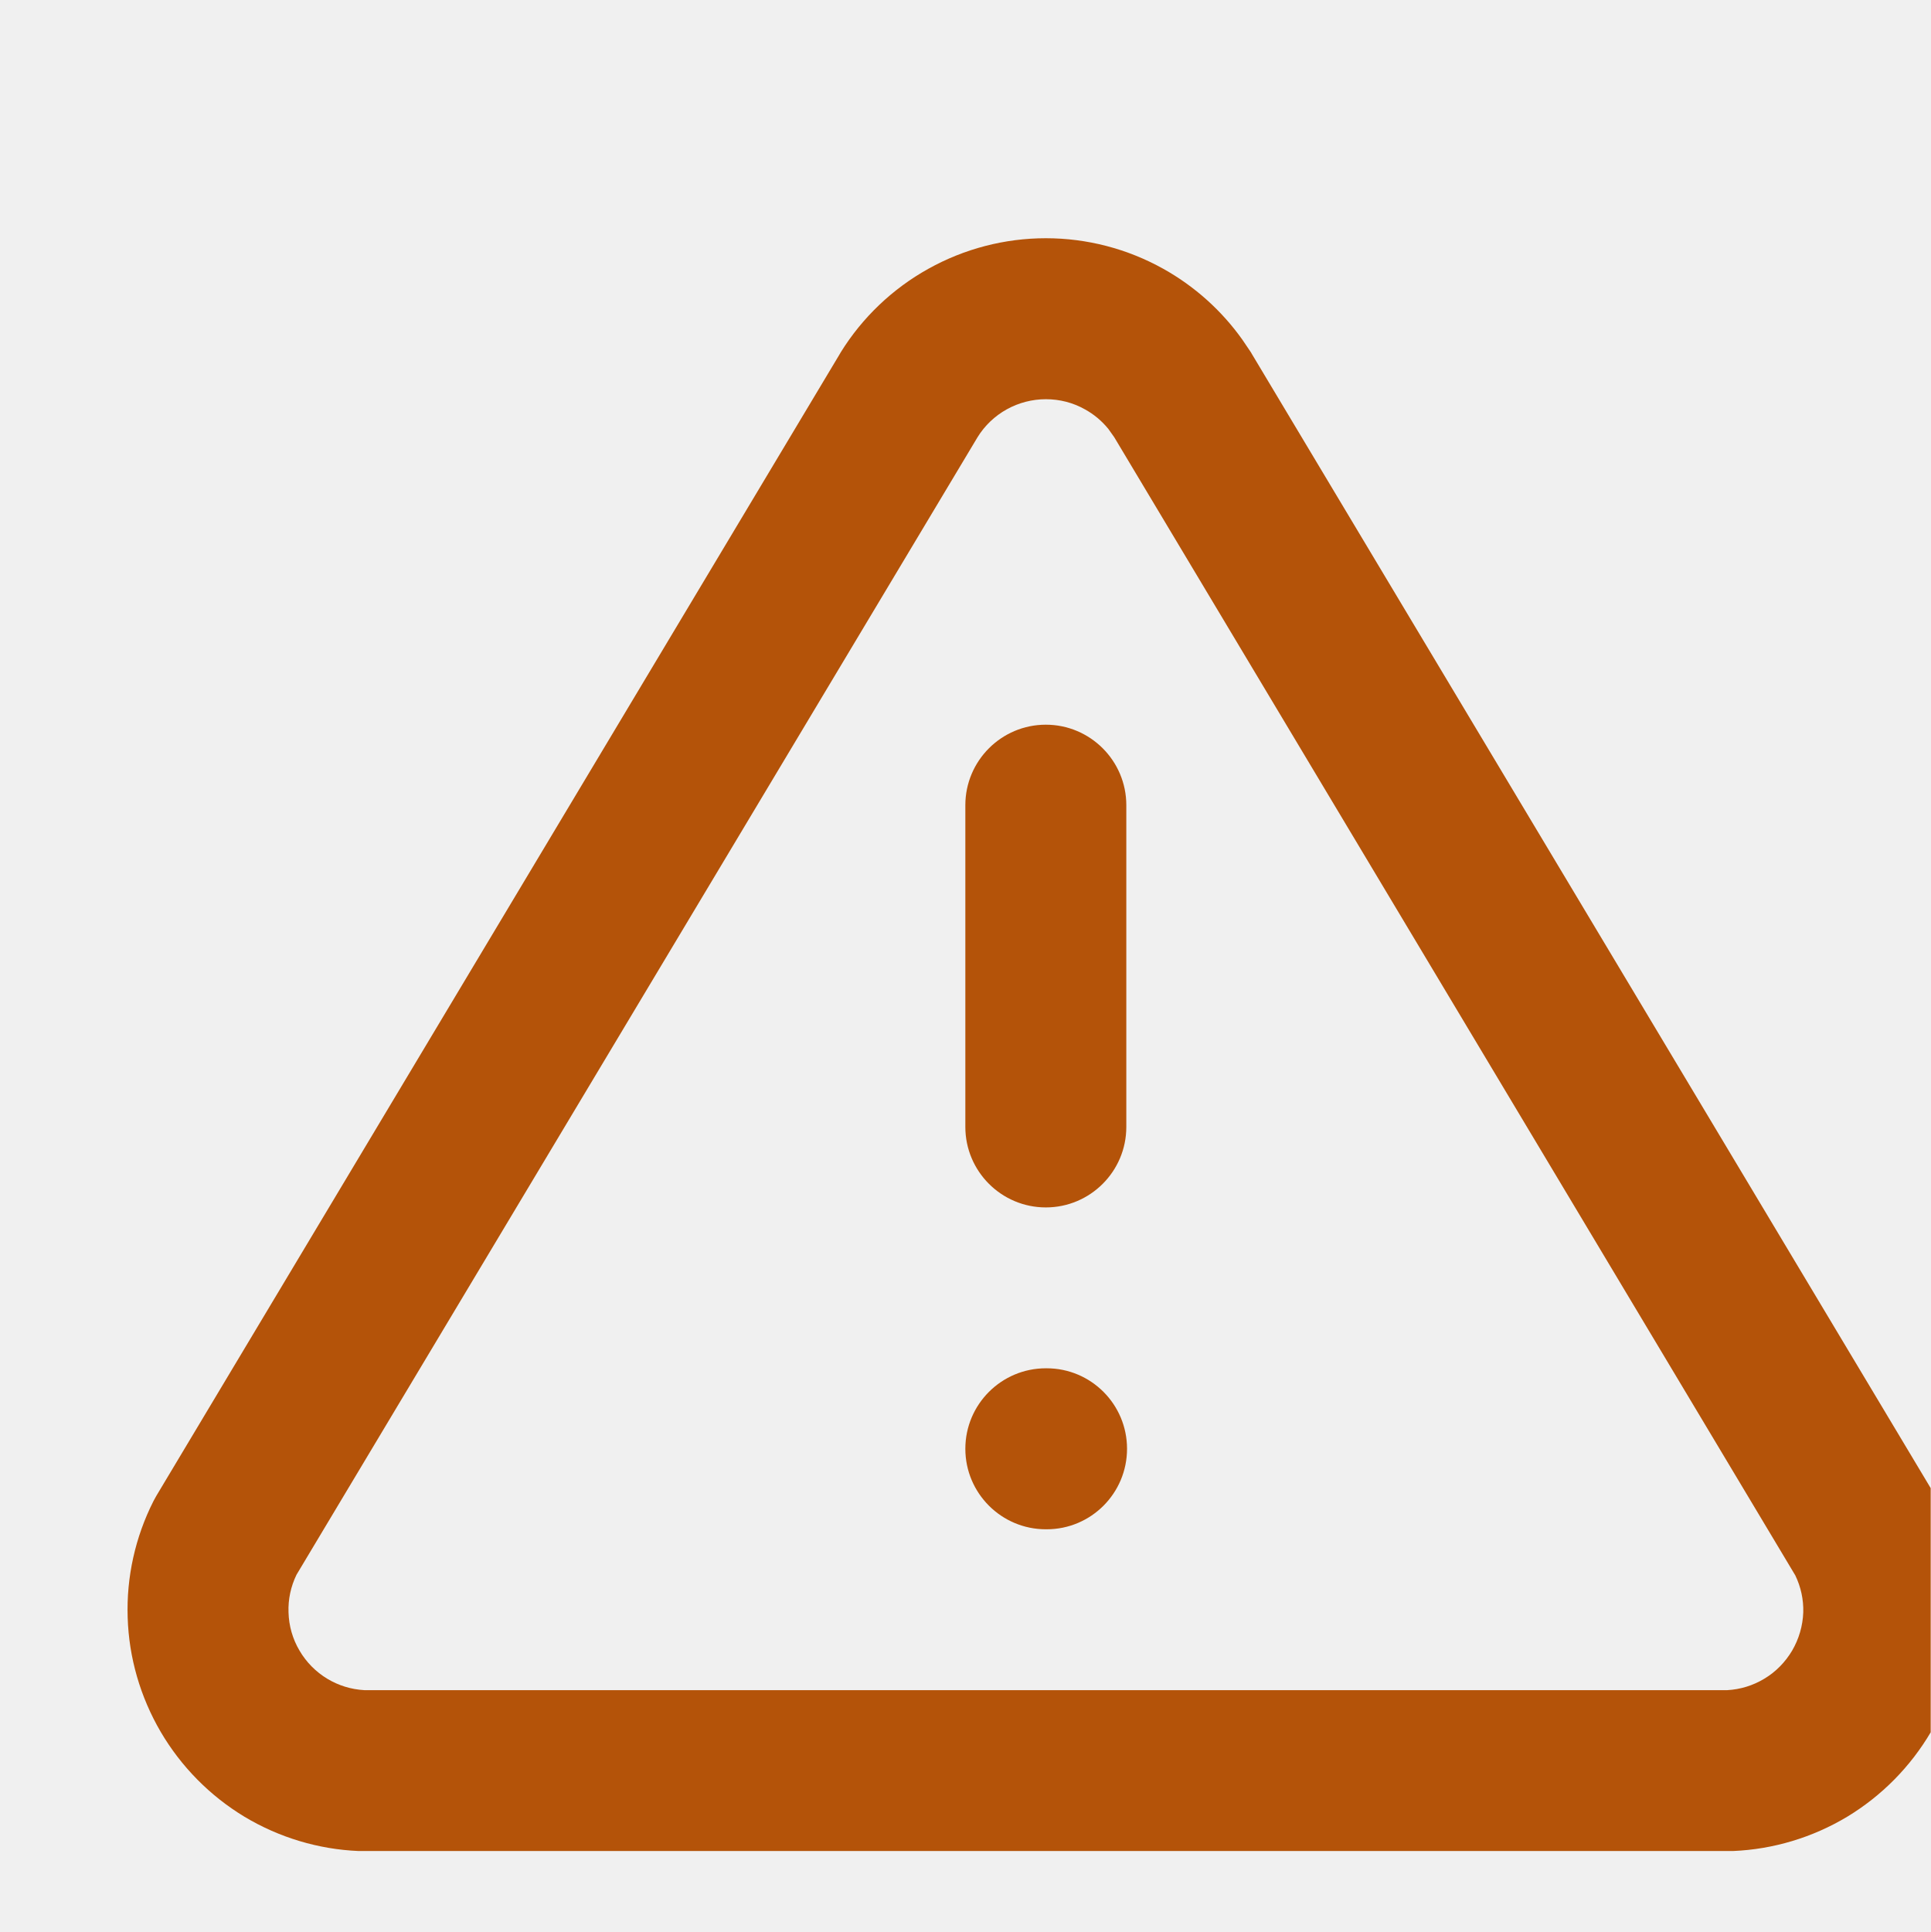
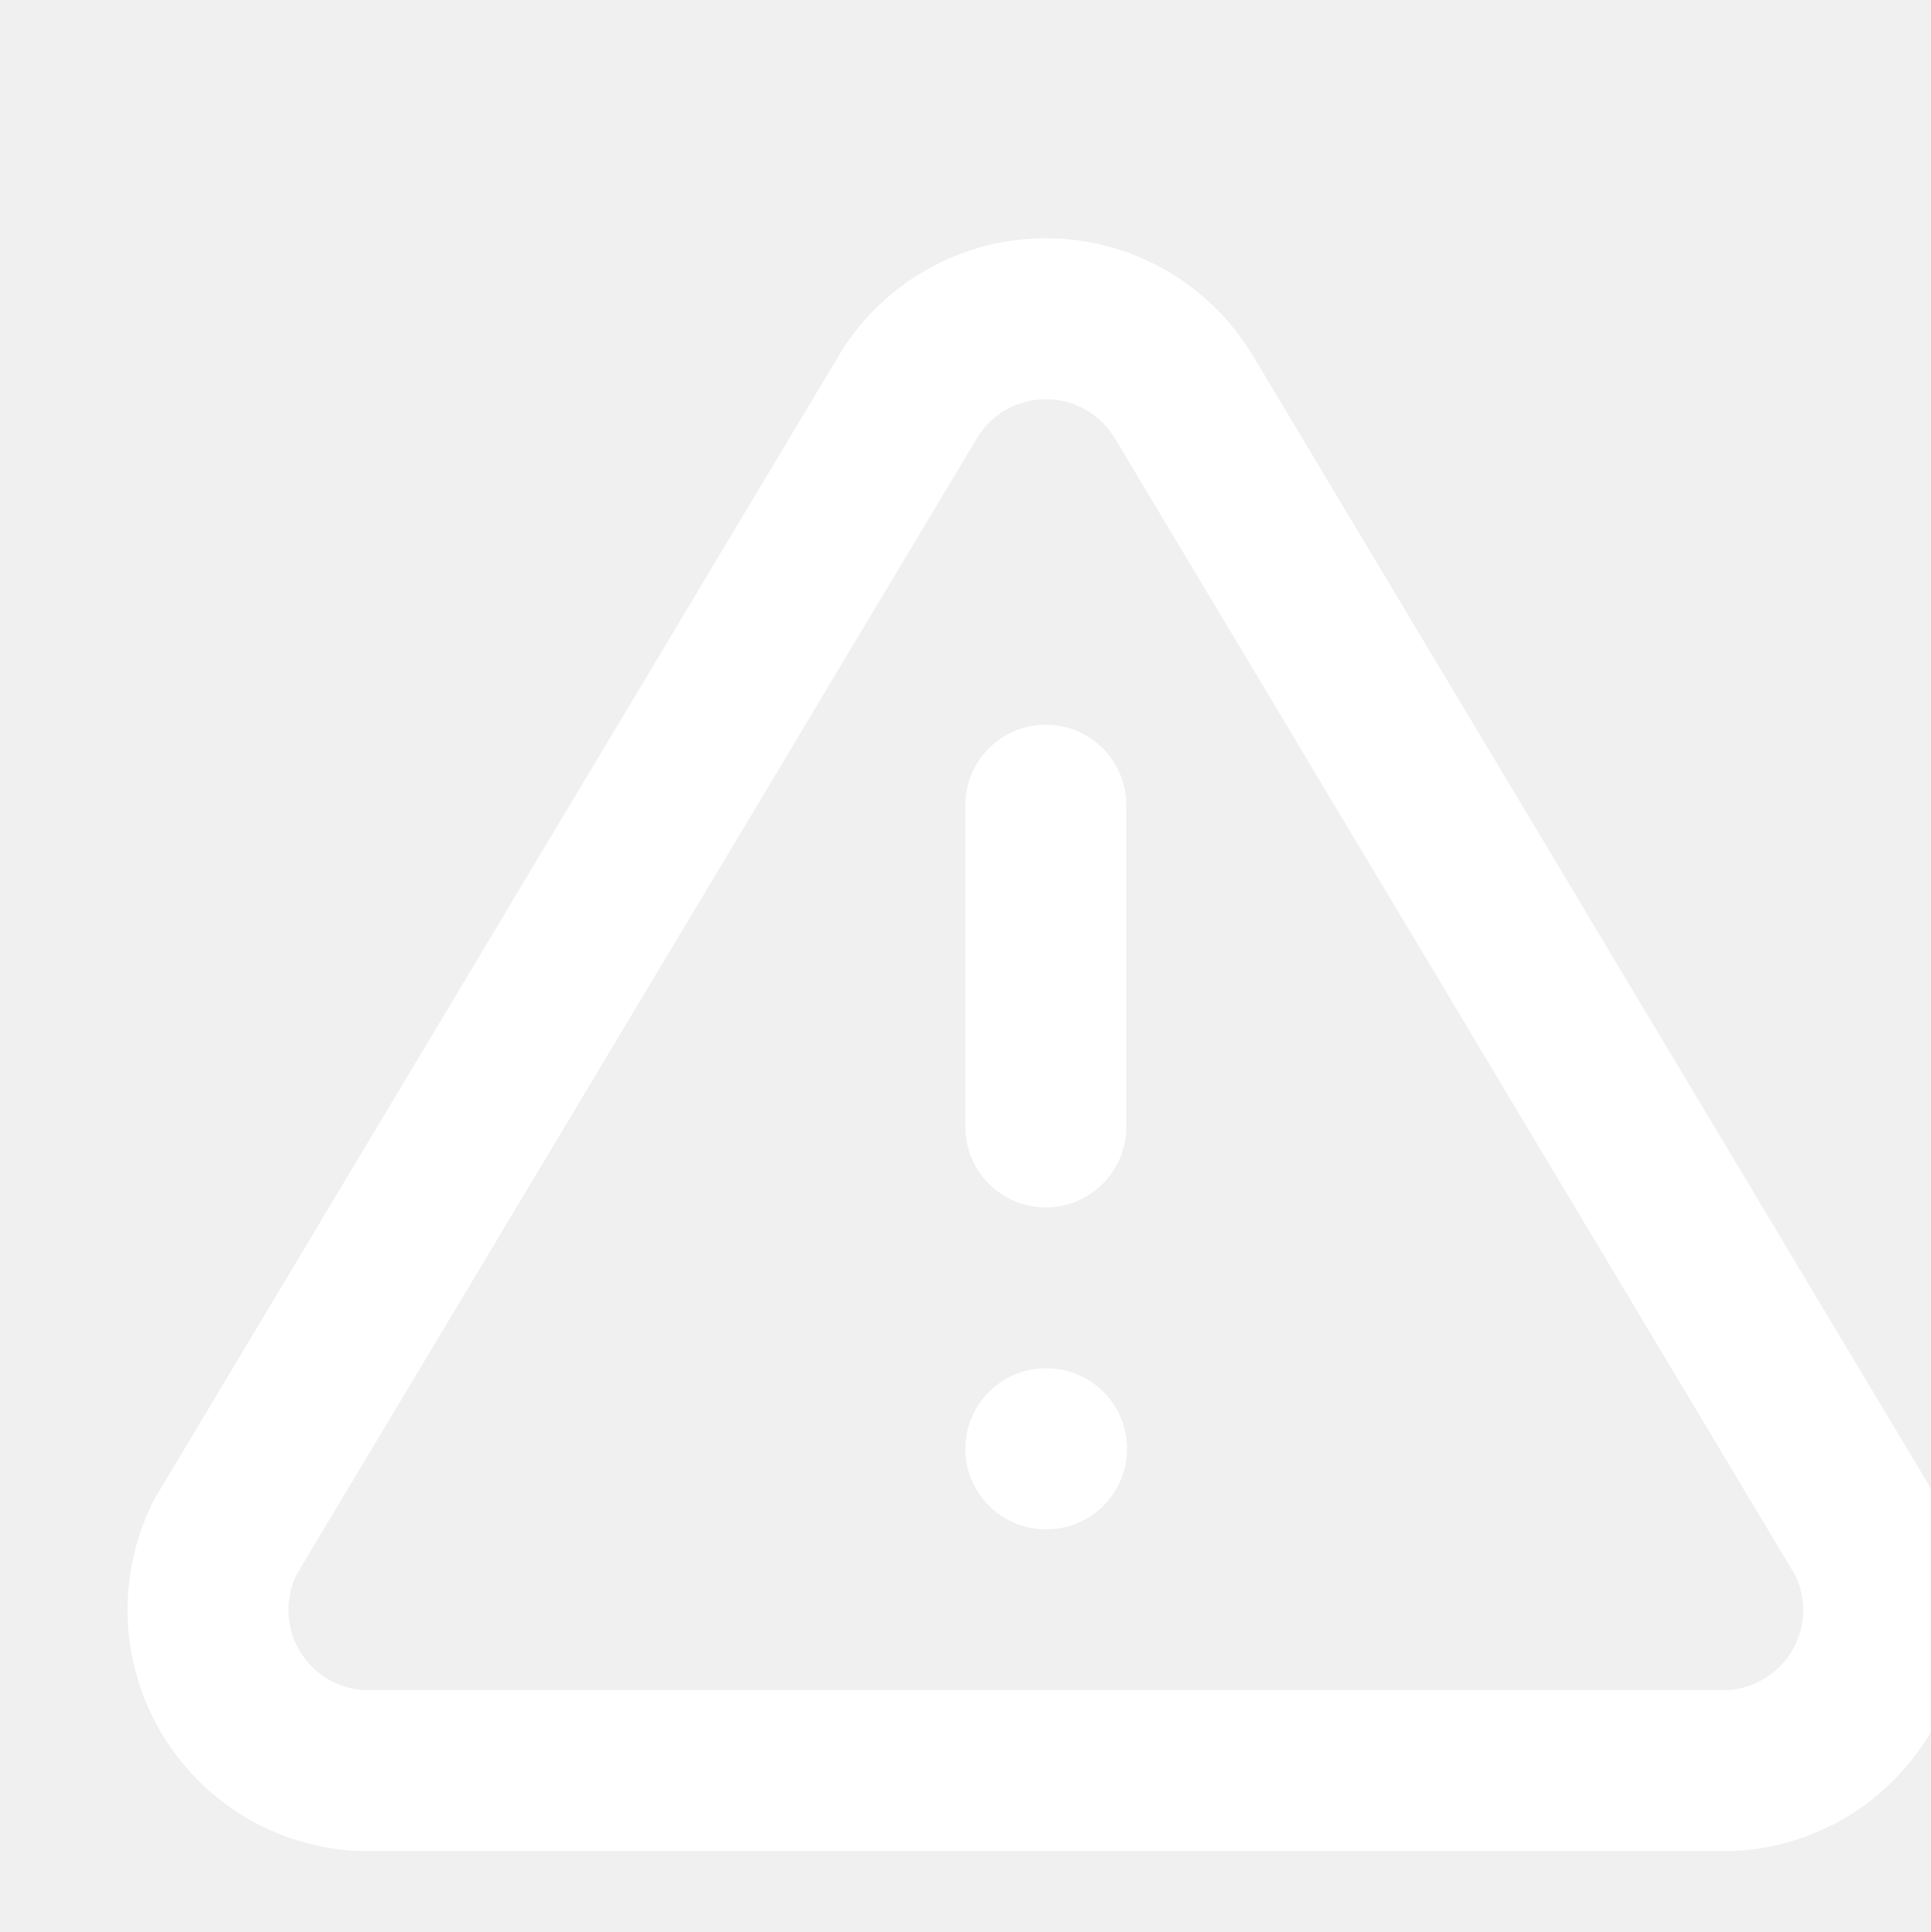
<svg xmlns="http://www.w3.org/2000/svg" preserveAspectRatio="none" overflow="visible" style="display: block;" width="16" height="16.009" viewBox="0 0 16 16.009" fill="none">
  <g id="Frame" clip-path="url(#clip0_0_4)">
-     <path id="Vector (Stroke)" d="M8.667 1.974C9.008 1.974 9.342 2.061 9.64 2.227C9.9 2.372 10.124 2.573 10.296 2.815L10.367 2.92L10.372 2.929L16.039 12.396L16.062 12.438C16.212 12.736 16.286 13.068 16.276 13.402C16.265 13.736 16.171 14.062 16.002 14.351C15.833 14.639 15.594 14.881 15.308 15.054C15.021 15.226 14.696 15.324 14.362 15.338H2.972C2.638 15.324 2.313 15.226 2.026 15.054C1.74 14.881 1.501 14.639 1.332 14.351C1.163 14.062 1.068 13.736 1.058 13.402C1.047 13.068 1.121 12.736 1.272 12.438L1.295 12.396L6.962 2.929L6.967 2.92C7.146 2.631 7.397 2.392 7.694 2.227C7.992 2.061 8.327 1.974 8.667 1.974ZM8.667 3.308C8.554 3.308 8.442 3.337 8.343 3.392C8.244 3.447 8.16 3.527 8.101 3.623L2.457 13.049C2.41 13.146 2.387 13.253 2.391 13.36C2.394 13.472 2.425 13.581 2.482 13.677C2.538 13.773 2.618 13.854 2.713 13.911C2.806 13.967 2.911 13.999 3.02 14.005H14.314C14.422 13.999 14.527 13.967 14.62 13.911C14.716 13.854 14.795 13.773 14.852 13.677C14.908 13.581 14.94 13.472 14.944 13.36C14.947 13.254 14.924 13.149 14.878 13.054L9.234 3.623L9.185 3.554C9.131 3.488 9.066 3.433 8.991 3.392C8.892 3.336 8.781 3.308 8.667 3.308ZM8.674 11.338C9.042 11.338 9.34 11.637 9.34 12.005C9.34 12.373 9.042 12.672 8.674 12.672H8.667C8.299 12.672 8 12.373 8 12.005C8 11.637 8.299 11.338 8.667 11.338H8.674ZM8 9.338V6.672C8 6.304 8.299 6.005 8.667 6.005C9.035 6.005 9.334 6.304 9.334 6.672V9.338C9.334 9.706 9.035 10.005 8.667 10.005C8.299 10.005 8 9.706 8 9.338Z" fill="#B45309" />
+     <path id="Vector (Stroke)" d="M8.667 1.974C9.008 1.974 9.342 2.061 9.64 2.227C9.9 2.372 10.124 2.573 10.296 2.815L10.367 2.92L10.372 2.929L16.039 12.396L16.062 12.438C16.212 12.736 16.286 13.068 16.276 13.402C16.265 13.736 16.171 14.062 16.002 14.351C15.833 14.639 15.594 14.881 15.308 15.054C15.021 15.226 14.696 15.324 14.362 15.338H2.972C2.638 15.324 2.313 15.226 2.026 15.054C1.74 14.881 1.501 14.639 1.332 14.351C1.163 14.062 1.068 13.736 1.058 13.402C1.047 13.068 1.121 12.736 1.272 12.438L1.295 12.396L6.962 2.929L6.967 2.92C7.146 2.631 7.397 2.392 7.694 2.227C7.992 2.061 8.327 1.974 8.667 1.974ZM8.667 3.308C8.554 3.308 8.442 3.337 8.343 3.392C8.244 3.447 8.16 3.527 8.101 3.623L2.457 13.049C2.41 13.146 2.387 13.253 2.391 13.36C2.394 13.472 2.425 13.581 2.482 13.677C2.538 13.773 2.618 13.854 2.713 13.911C2.806 13.967 2.911 13.999 3.02 14.005H14.314C14.422 13.999 14.527 13.967 14.62 13.911C14.716 13.854 14.795 13.773 14.852 13.677C14.908 13.581 14.94 13.472 14.944 13.36C14.947 13.254 14.924 13.149 14.878 13.054L9.234 3.623L9.185 3.554C9.131 3.488 9.066 3.433 8.991 3.392C8.892 3.336 8.781 3.308 8.667 3.308ZM8.674 11.338C9.042 11.338 9.34 11.637 9.34 12.005C9.34 12.373 9.042 12.672 8.674 12.672H8.667C8.299 12.672 8 12.373 8 12.005C8 11.637 8.299 11.338 8.667 11.338H8.674ZM8 9.338V6.672C8 6.304 8.299 6.005 8.667 6.005C9.035 6.005 9.334 6.304 9.334 6.672V9.338C9.334 9.706 9.035 10.005 8.667 10.005C8.299 10.005 8 9.706 8 9.338Z" fill="#FFFFFF" />
  </g>
  <defs>
    <clipPath id="clip0_0_4">
      <rect width="16" height="16.009" fill="white" />
    </clipPath>
  </defs>
</svg>
